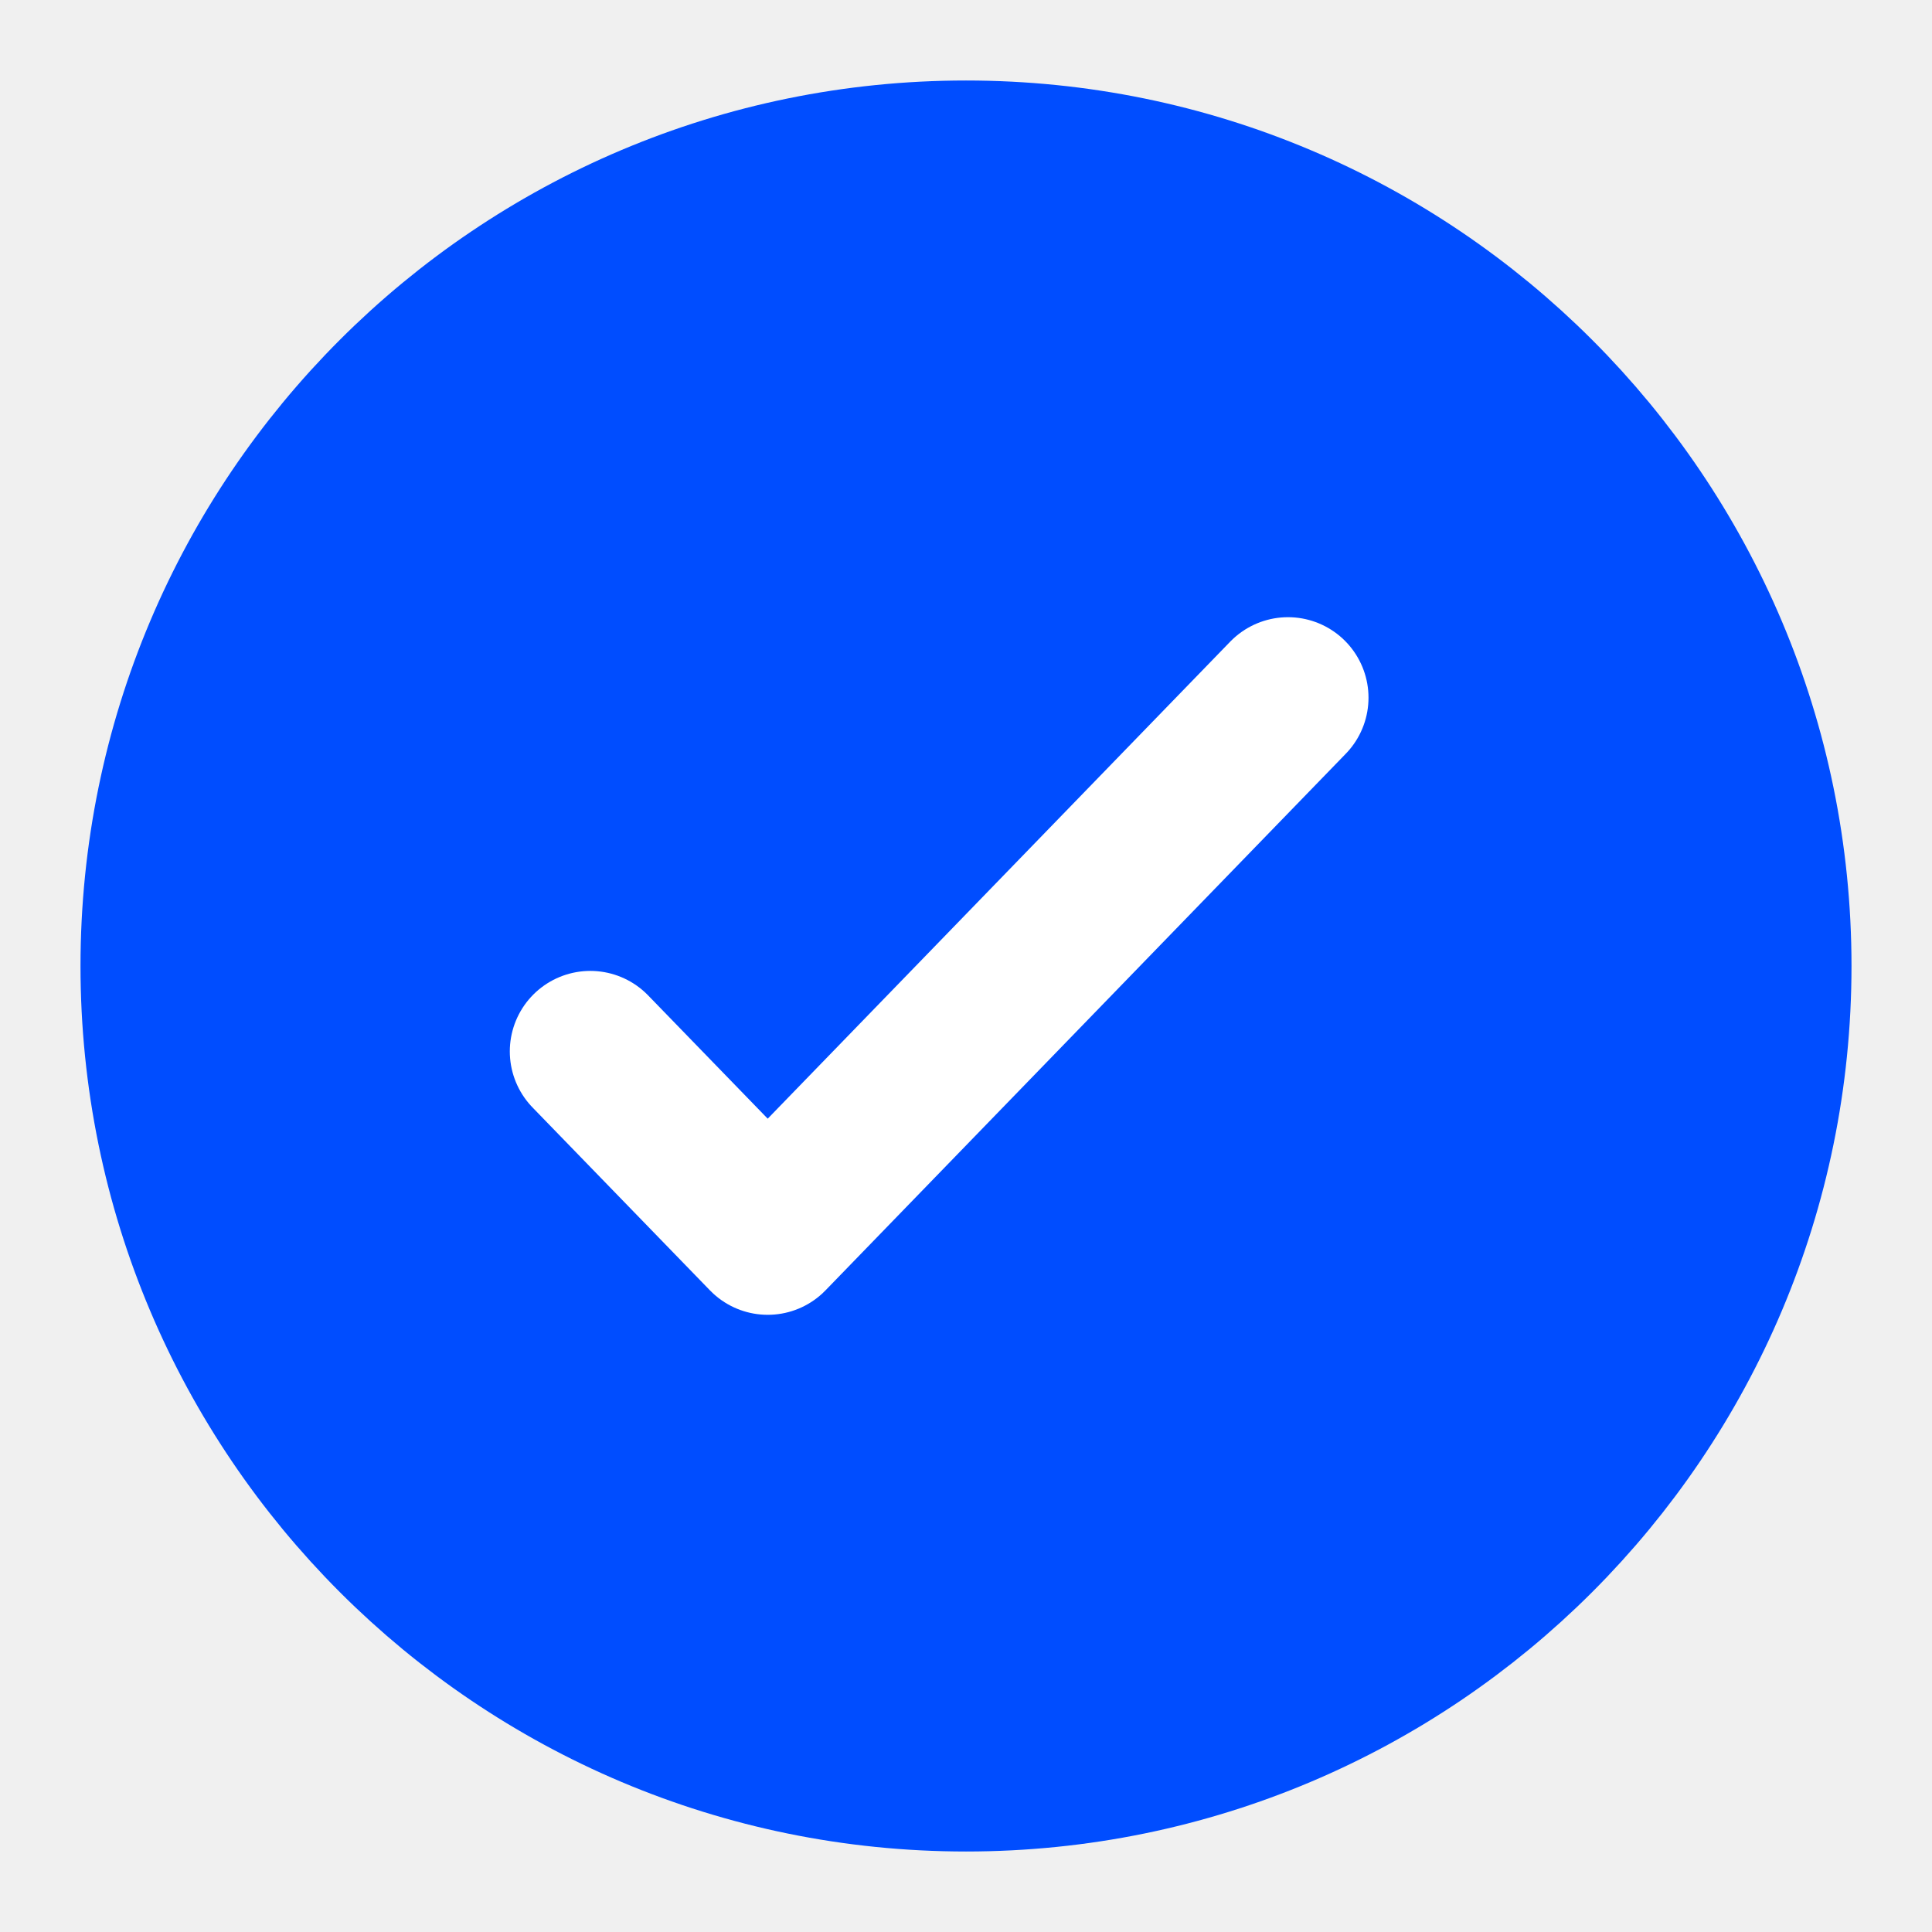
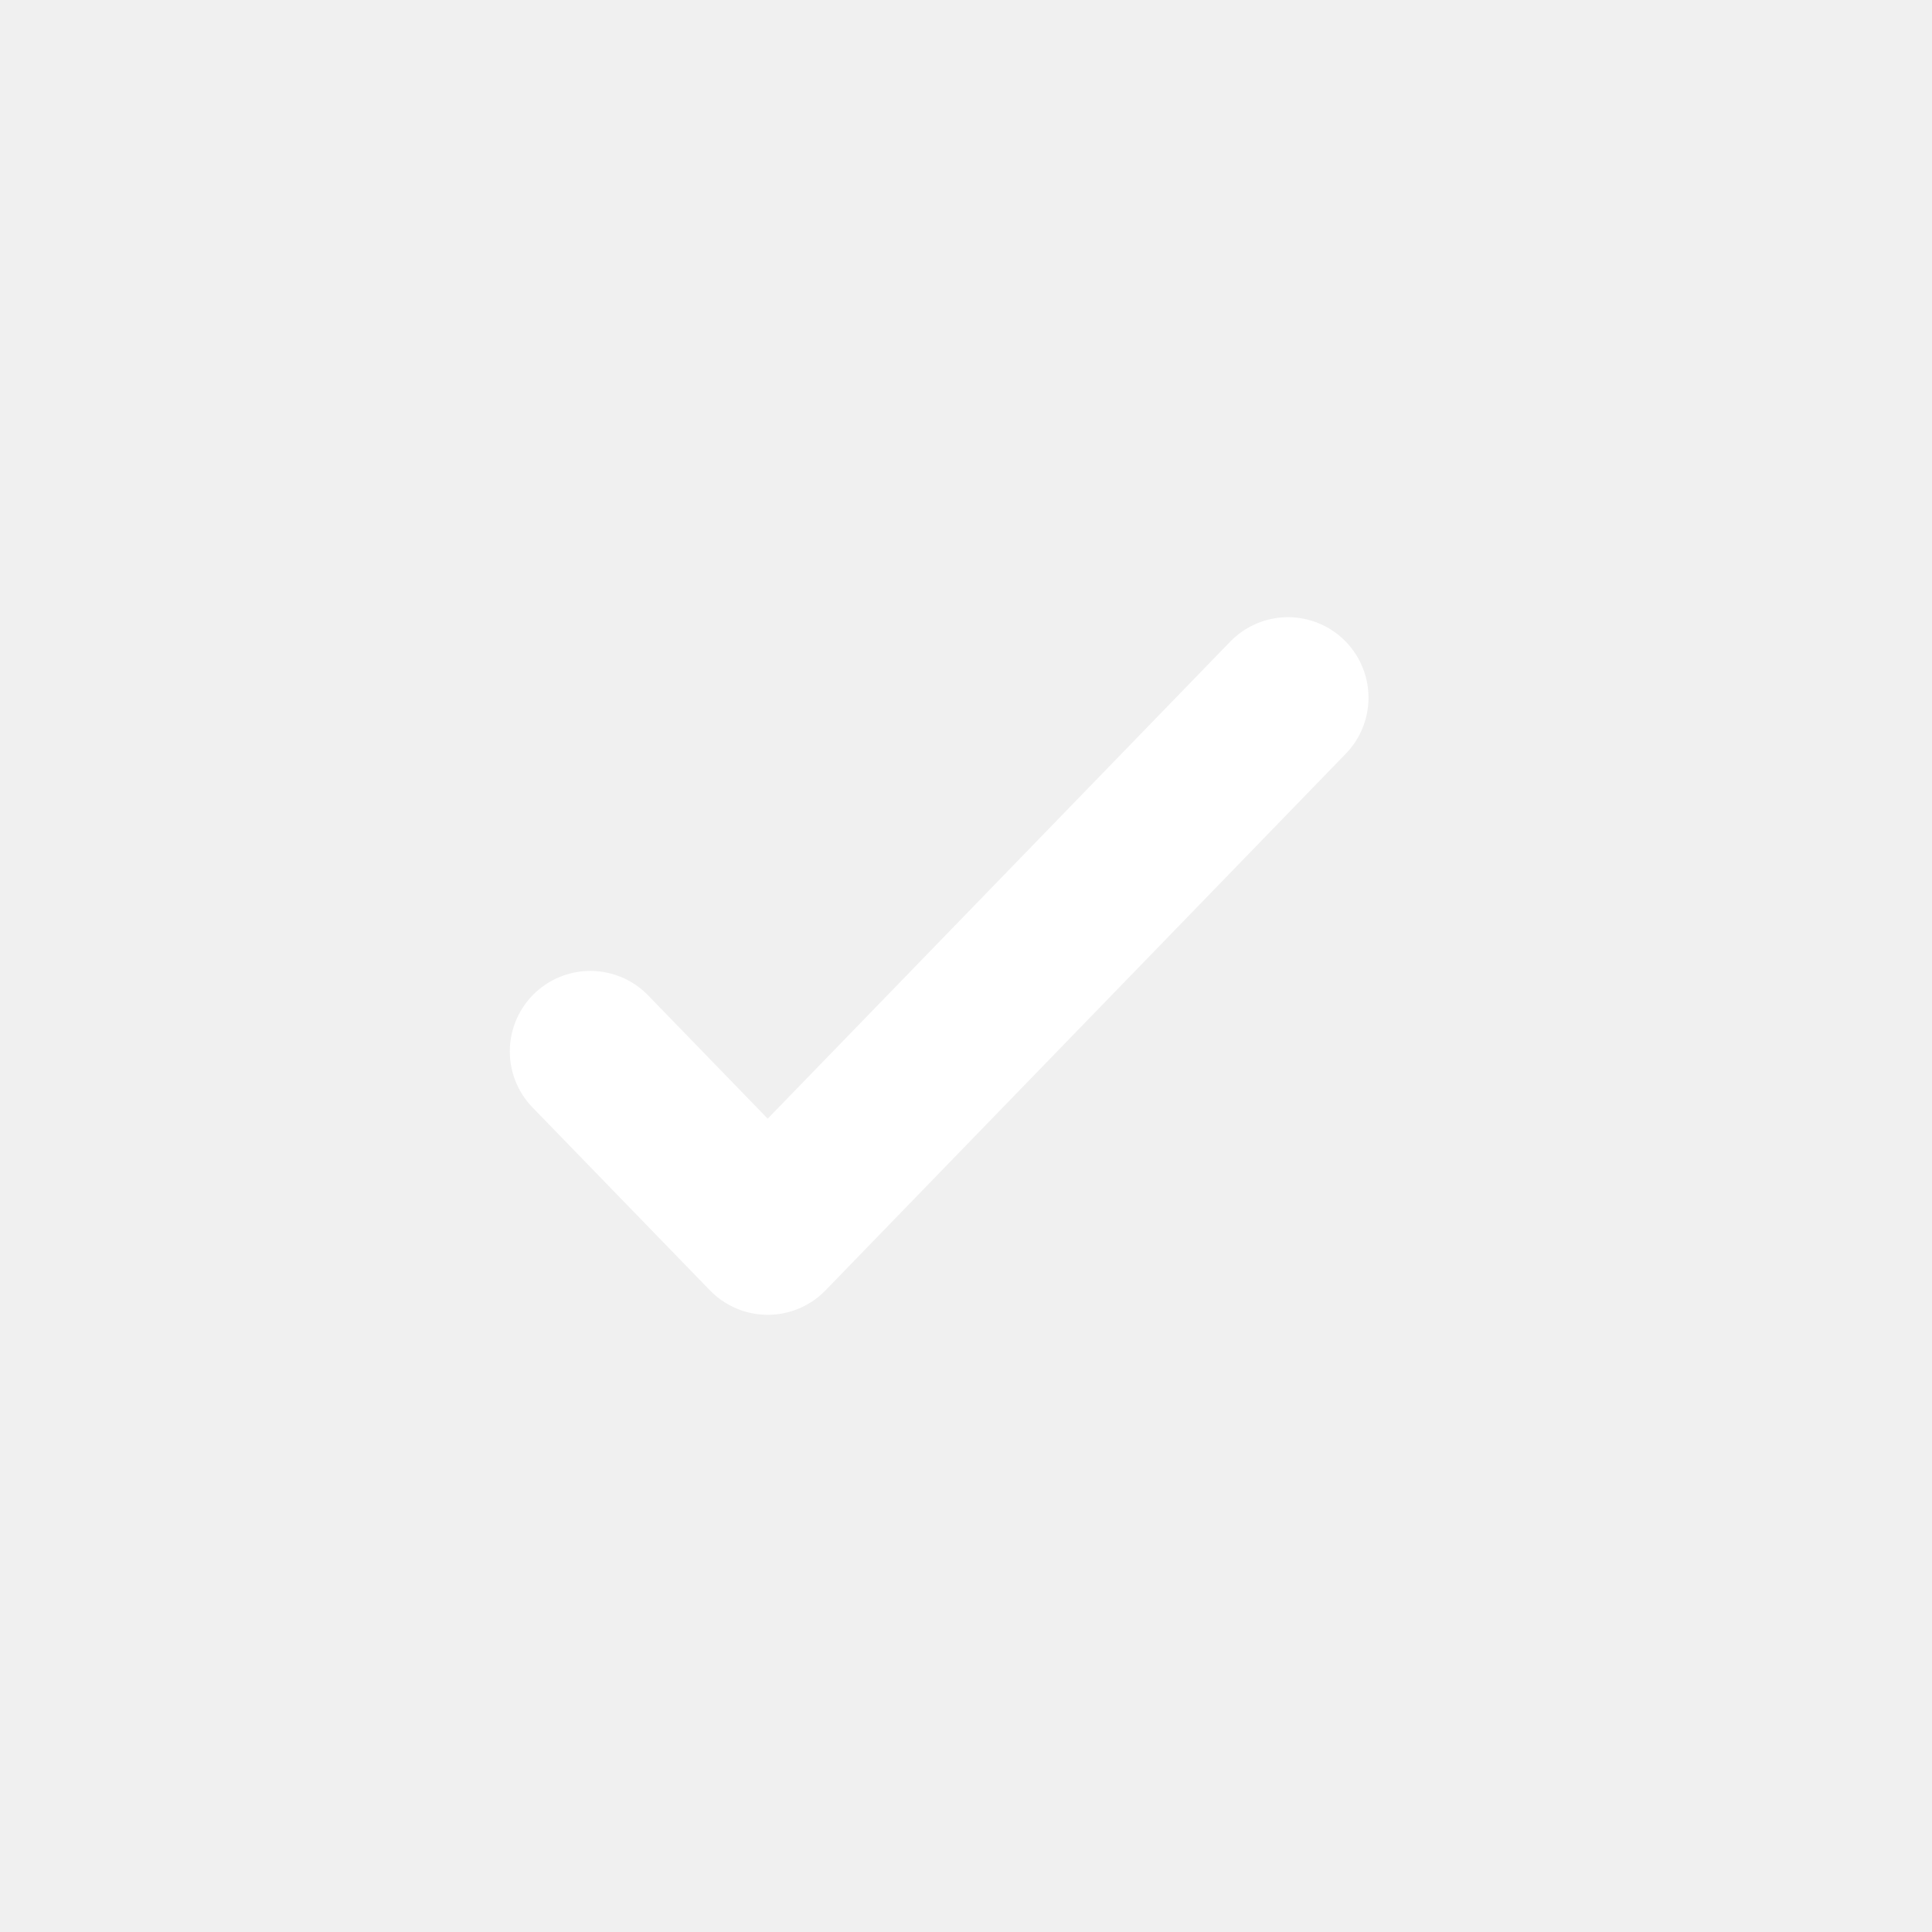
<svg xmlns="http://www.w3.org/2000/svg" width="20" height="20" viewBox="0 0 24 24" fill="none">
-   <path d="M12 22C17.523 22 22 17.523 22 12C22 6.477 17.523 2 12 2C6.477 2 2 6.477 2 12C2 17.523 6.477 22 12 22Z" fill="#004DFF" stroke="#004DFF" style="fill:#004DFF;fill:color(display-p3 0 0.3 1);fill-opacity:1;stroke:#004DFF;stroke:color(display-p3 0 0.3 1);stroke-opacity:1;" stroke-width="2" stroke-linecap="round" stroke-linejoin="round" />
+   <path d="M12 22C17.523 22 22 17.523 22 12C22 6.477 17.523 2 12 2C6.477 2 2 6.477 2 12C2 17.523 6.477 22 12 22Z" fill="current" stroke="current" style="stroke-opacity:1;" stroke-width="2" stroke-linecap="round" stroke-linejoin="round" />
  <path d="M16 8.667L9.537 15.333L7.333 13.061" stroke="white" style="stroke:white;stroke-opacity:1;" stroke-width="2" stroke-linecap="round" stroke-linejoin="round" />
</svg>
